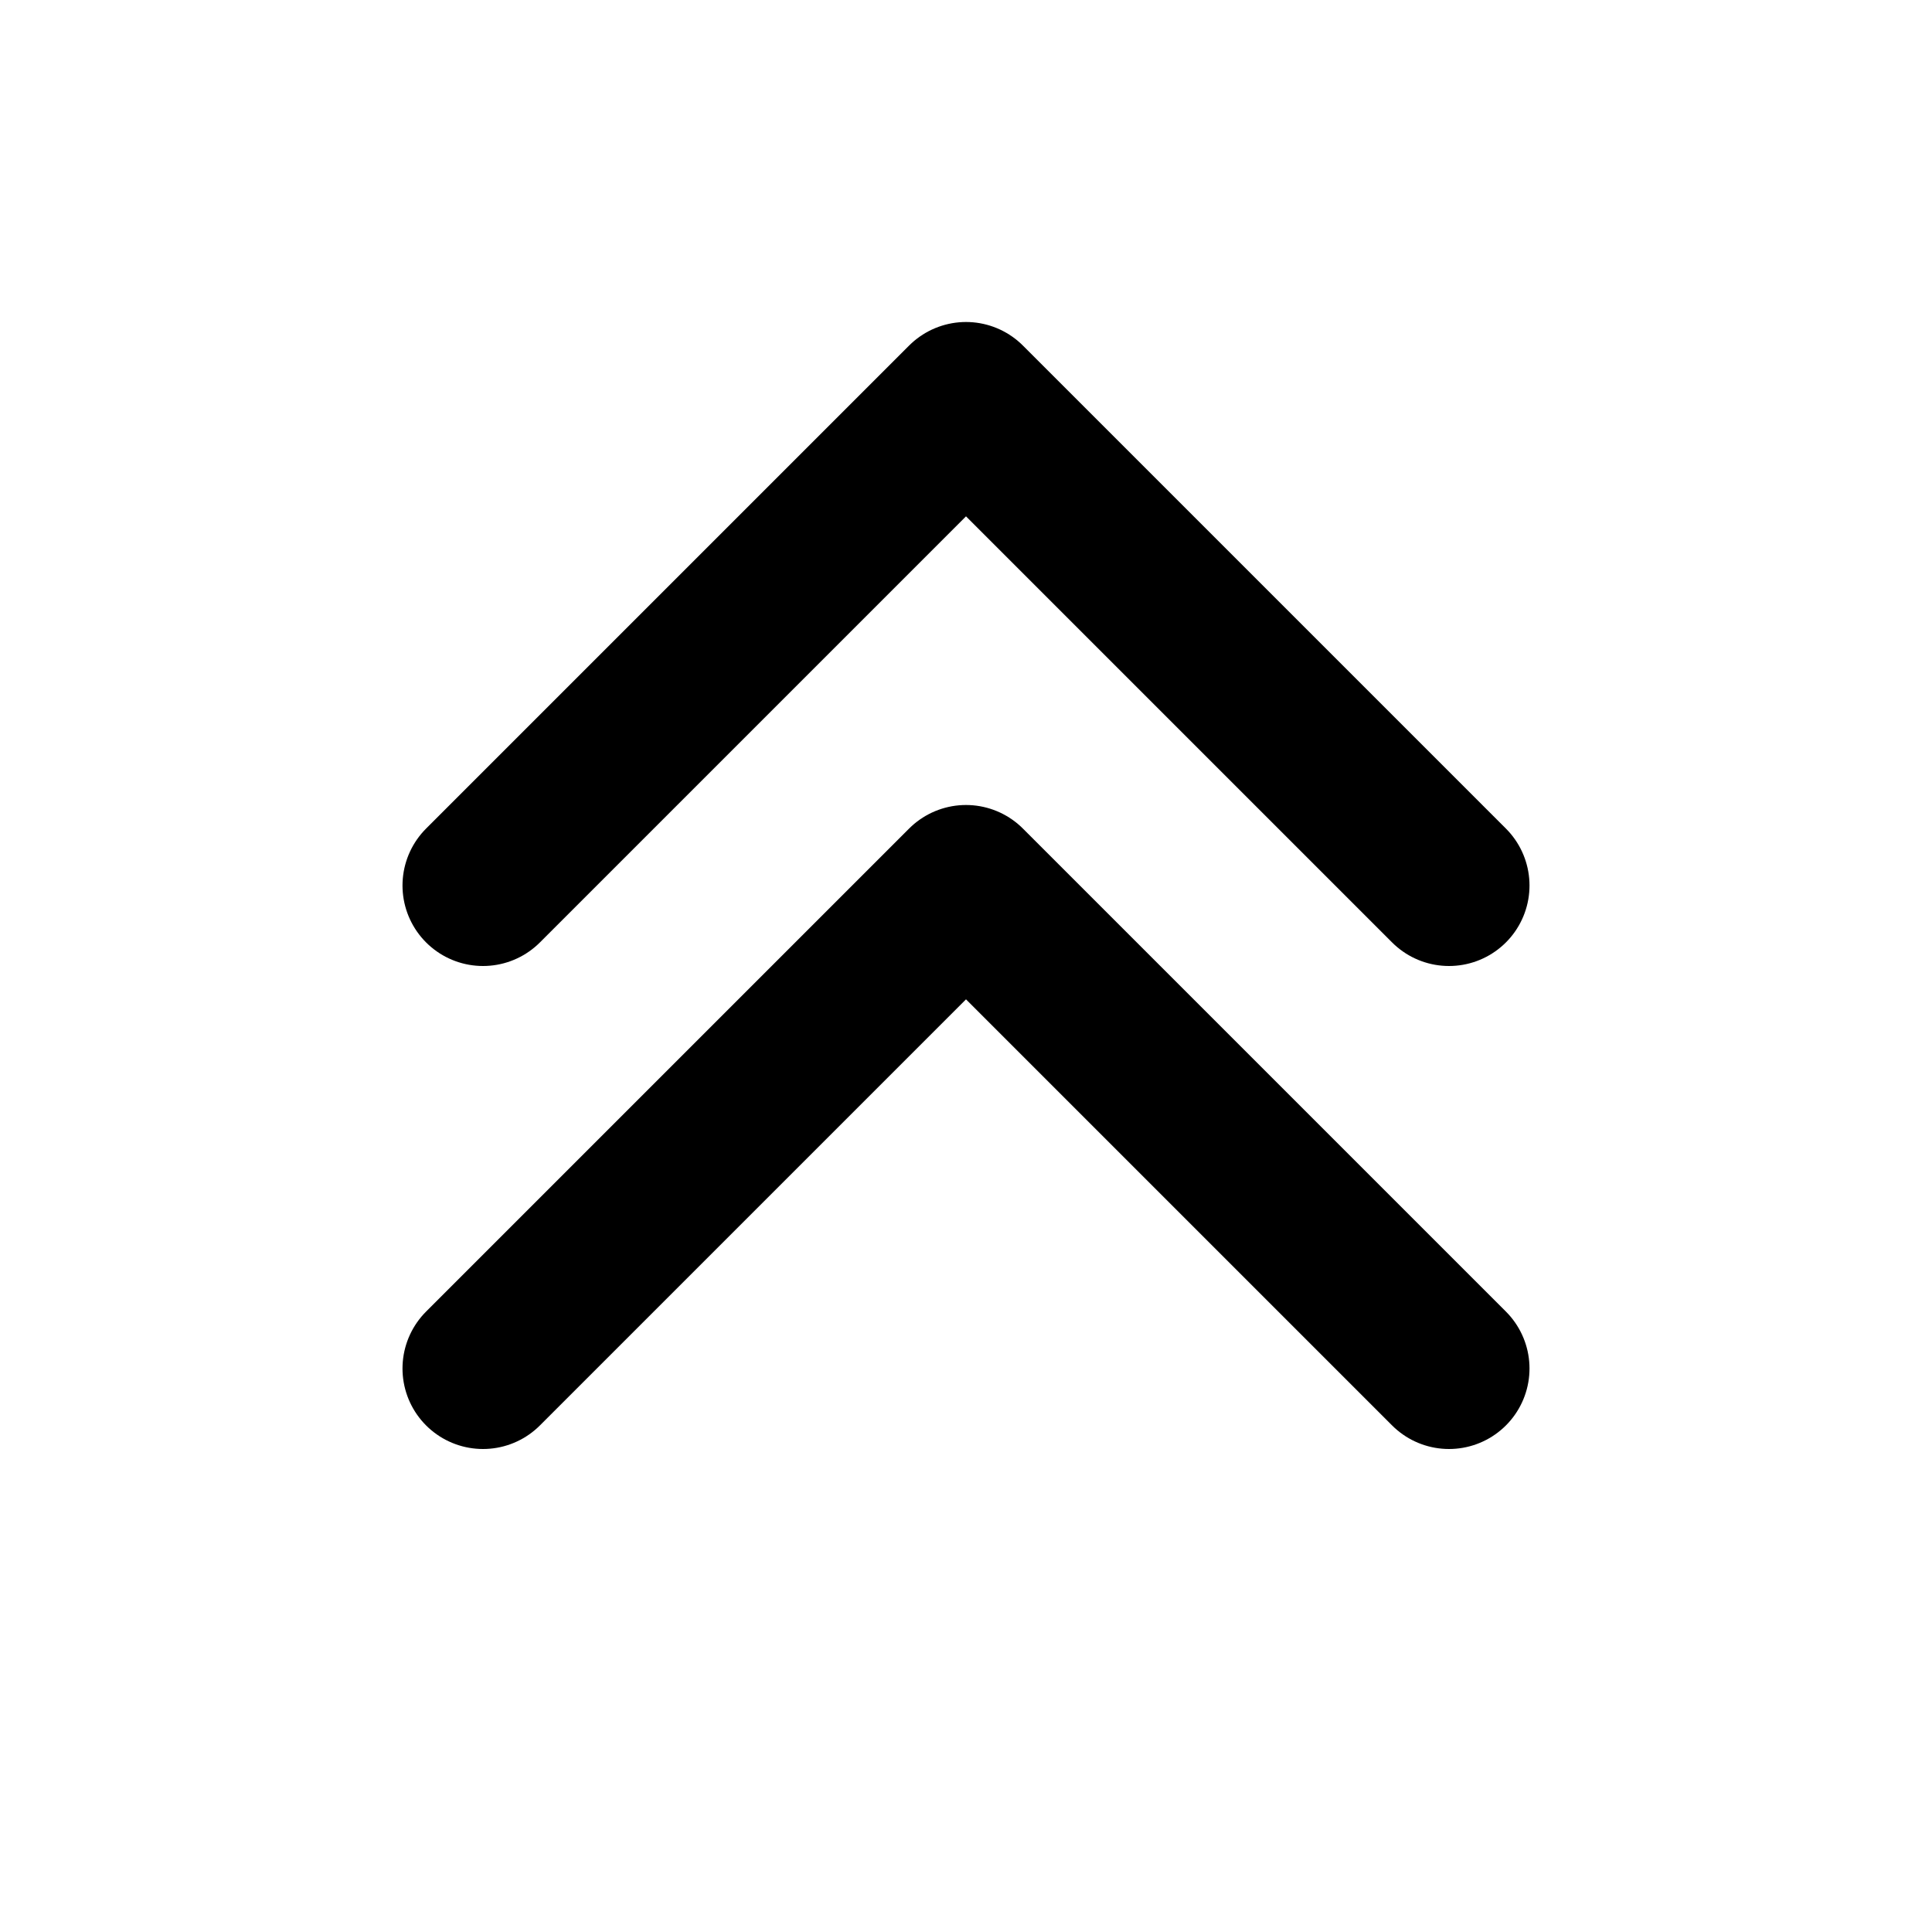
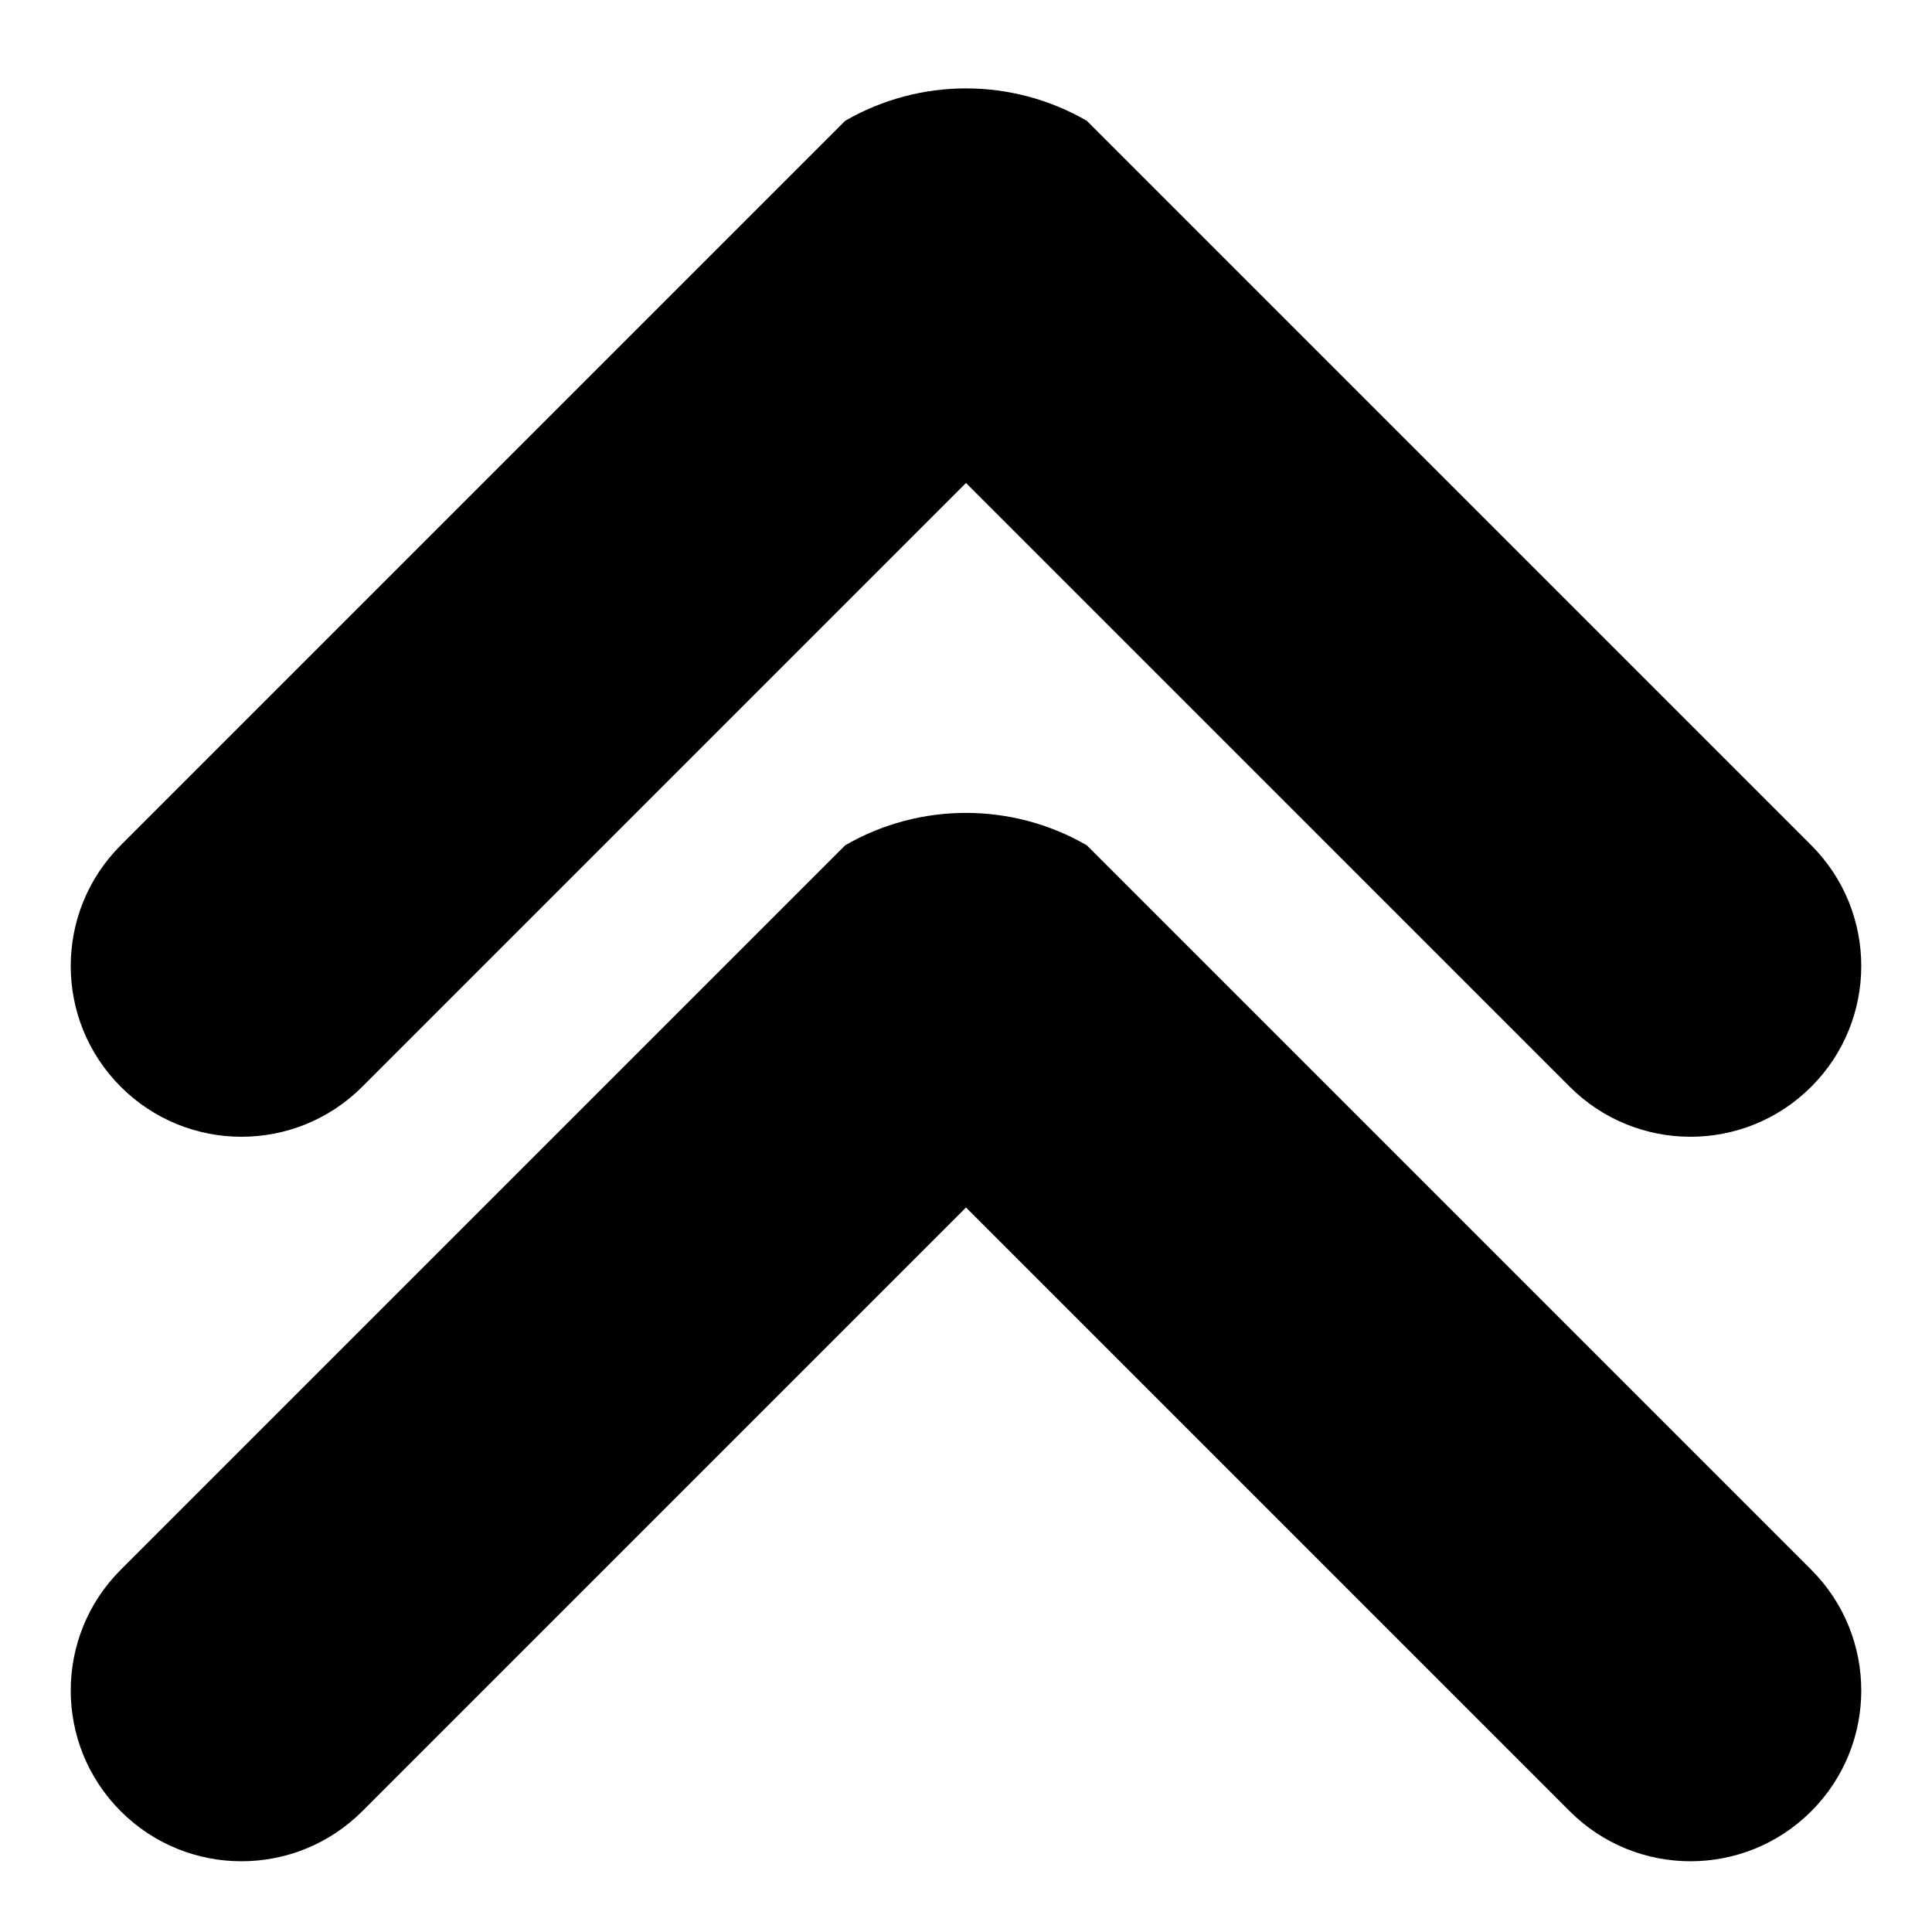
- <svg xmlns="http://www.w3.org/2000/svg" width="24" height="24" viewBox="0 0 24 24" fill="none">
-   <path d="M6 17 L12 11 L18 17 M6 11 L12 5 L18 11" stroke="currentColor" stroke-width="2" stroke-linecap="round" stroke-linejoin="round" />
+ <svg xmlns="http://www.w3.org/2000/svg" width="32" height="32" viewBox="0 0 32 32" fill="none">
+   <path d="M2,14A2,2 0 0 0 6,18L16,08L26,18A2,2 0 0 0 30,14L18,2A4,4 0 0 0 14,2Z" fill="currentColor" />
+   <path d="M2,26A2,2 0 0 0 6,30L16,20L26,30A2,2 0 0 0 30,26L18,14A4,4 0 0 0 14,14Z" fill="currentColor" />
</svg>
